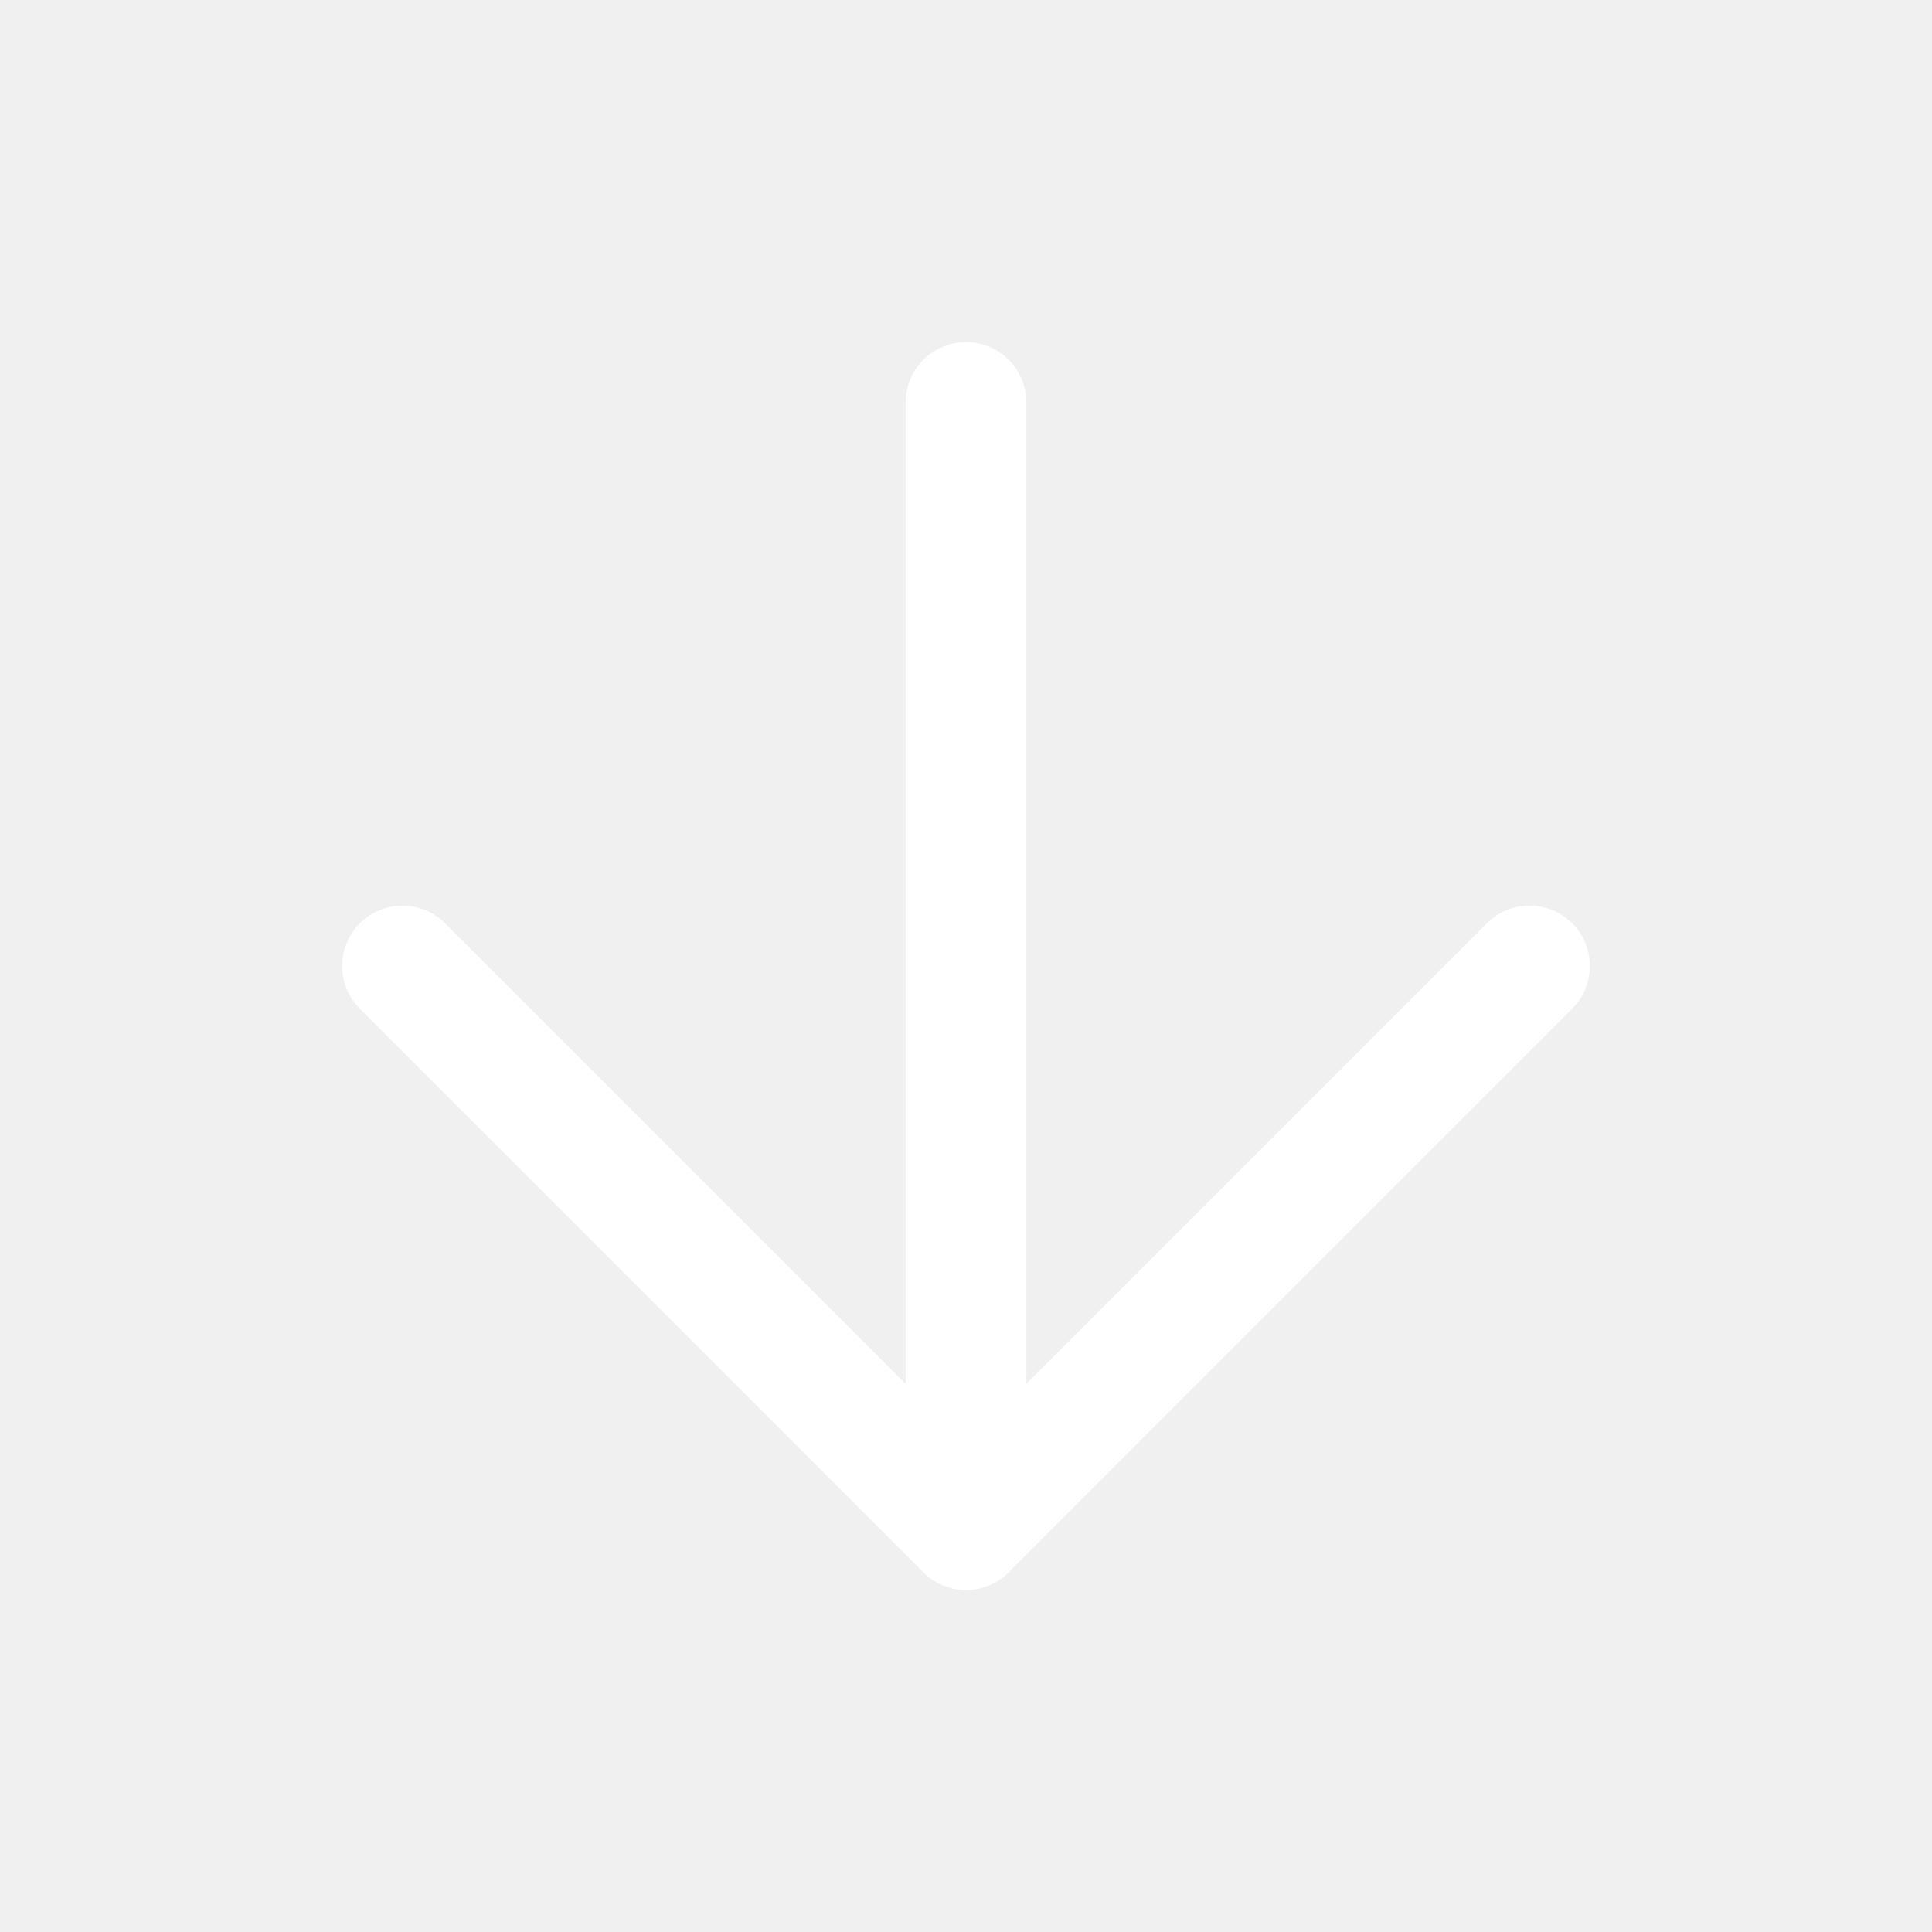
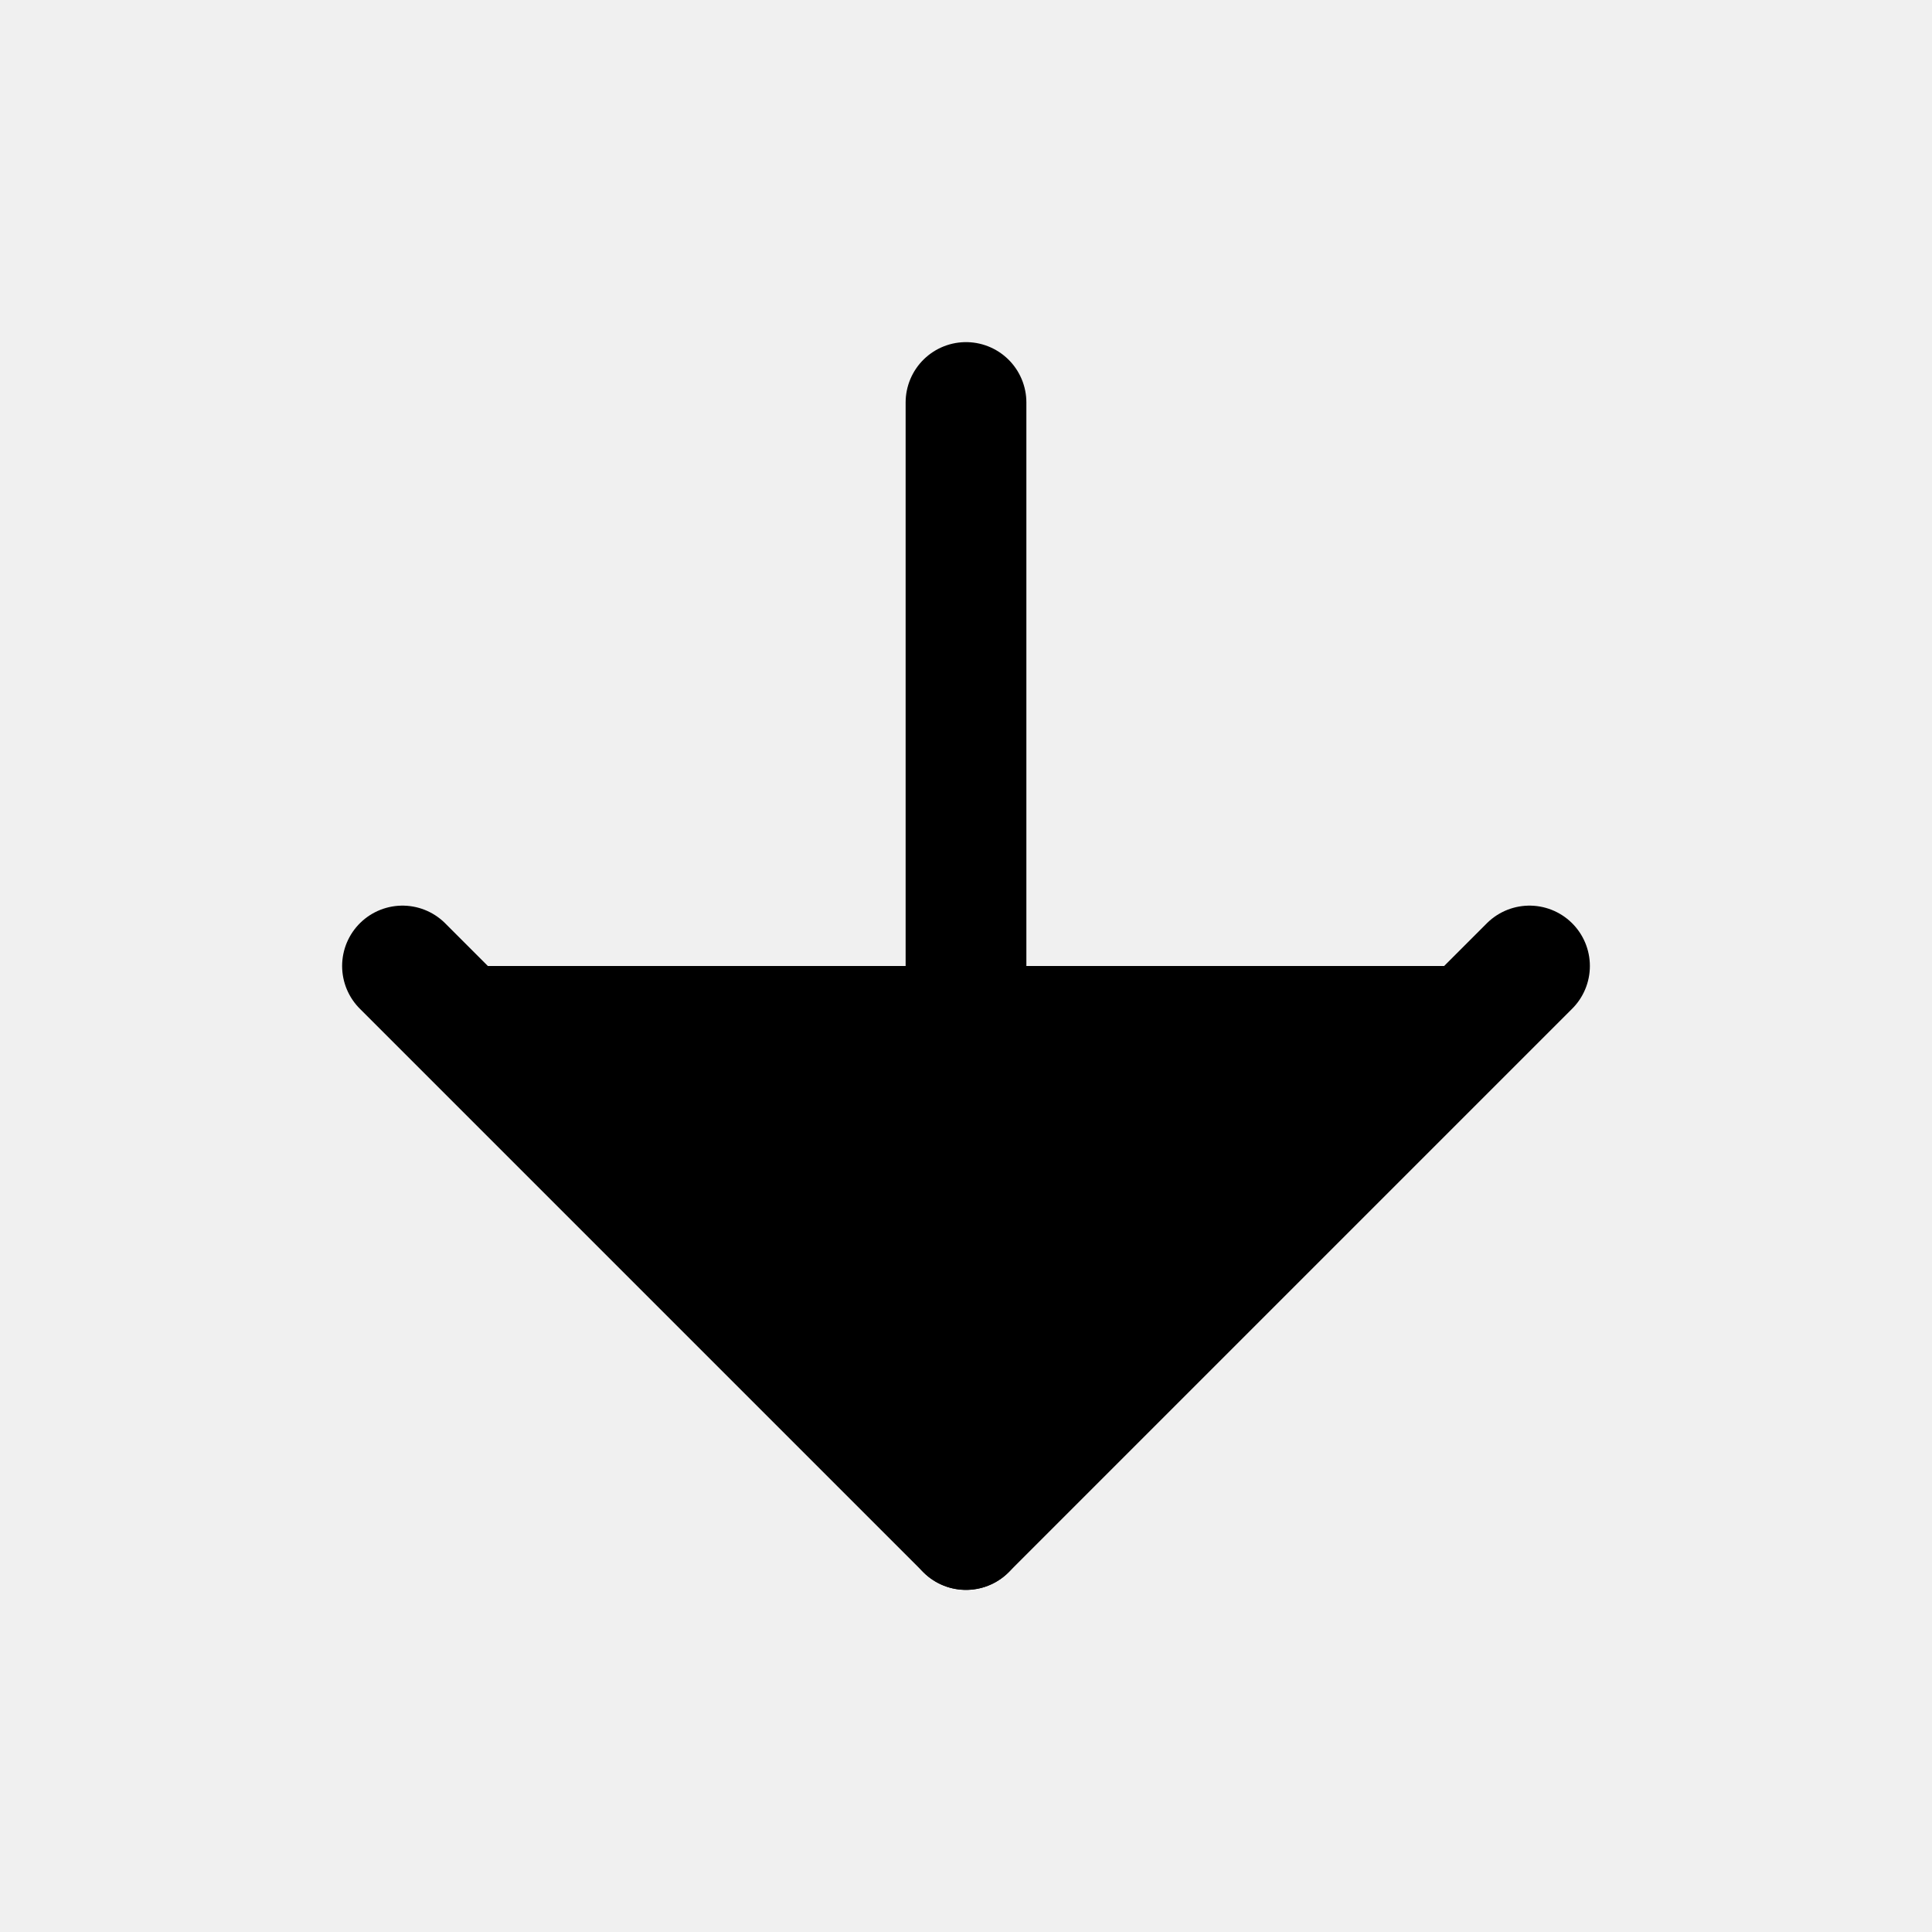
- <svg xmlns="http://www.w3.org/2000/svg" width="24" height="24" viewBox="0 0 24 24" fill="none">
-   <path d="M12 5V19" stroke="white" stroke-width="1.5" stroke-linecap="round" stroke-linejoin="round" />
-   <path d="M19 12L12 19L5 12" stroke="white" stroke-width="1.5" stroke-linecap="round" stroke-linejoin="round" />
+ <svg xmlns="http://www.w3.org/2000/svg" width="24" height="24" viewBox="0 0 24 24" fill="currentColor">
+   <g id="arrow-down">
+     <path d="M12 5V19" stroke="currentColor" stroke-width="1.5" stroke-linecap="round" stroke-linejoin="round" />
+     <path d="M19 12L12 19L5 12" stroke="currentColor" stroke-width="1.5" stroke-linecap="round" stroke-linejoin="round" />
+   </g>
</svg>
